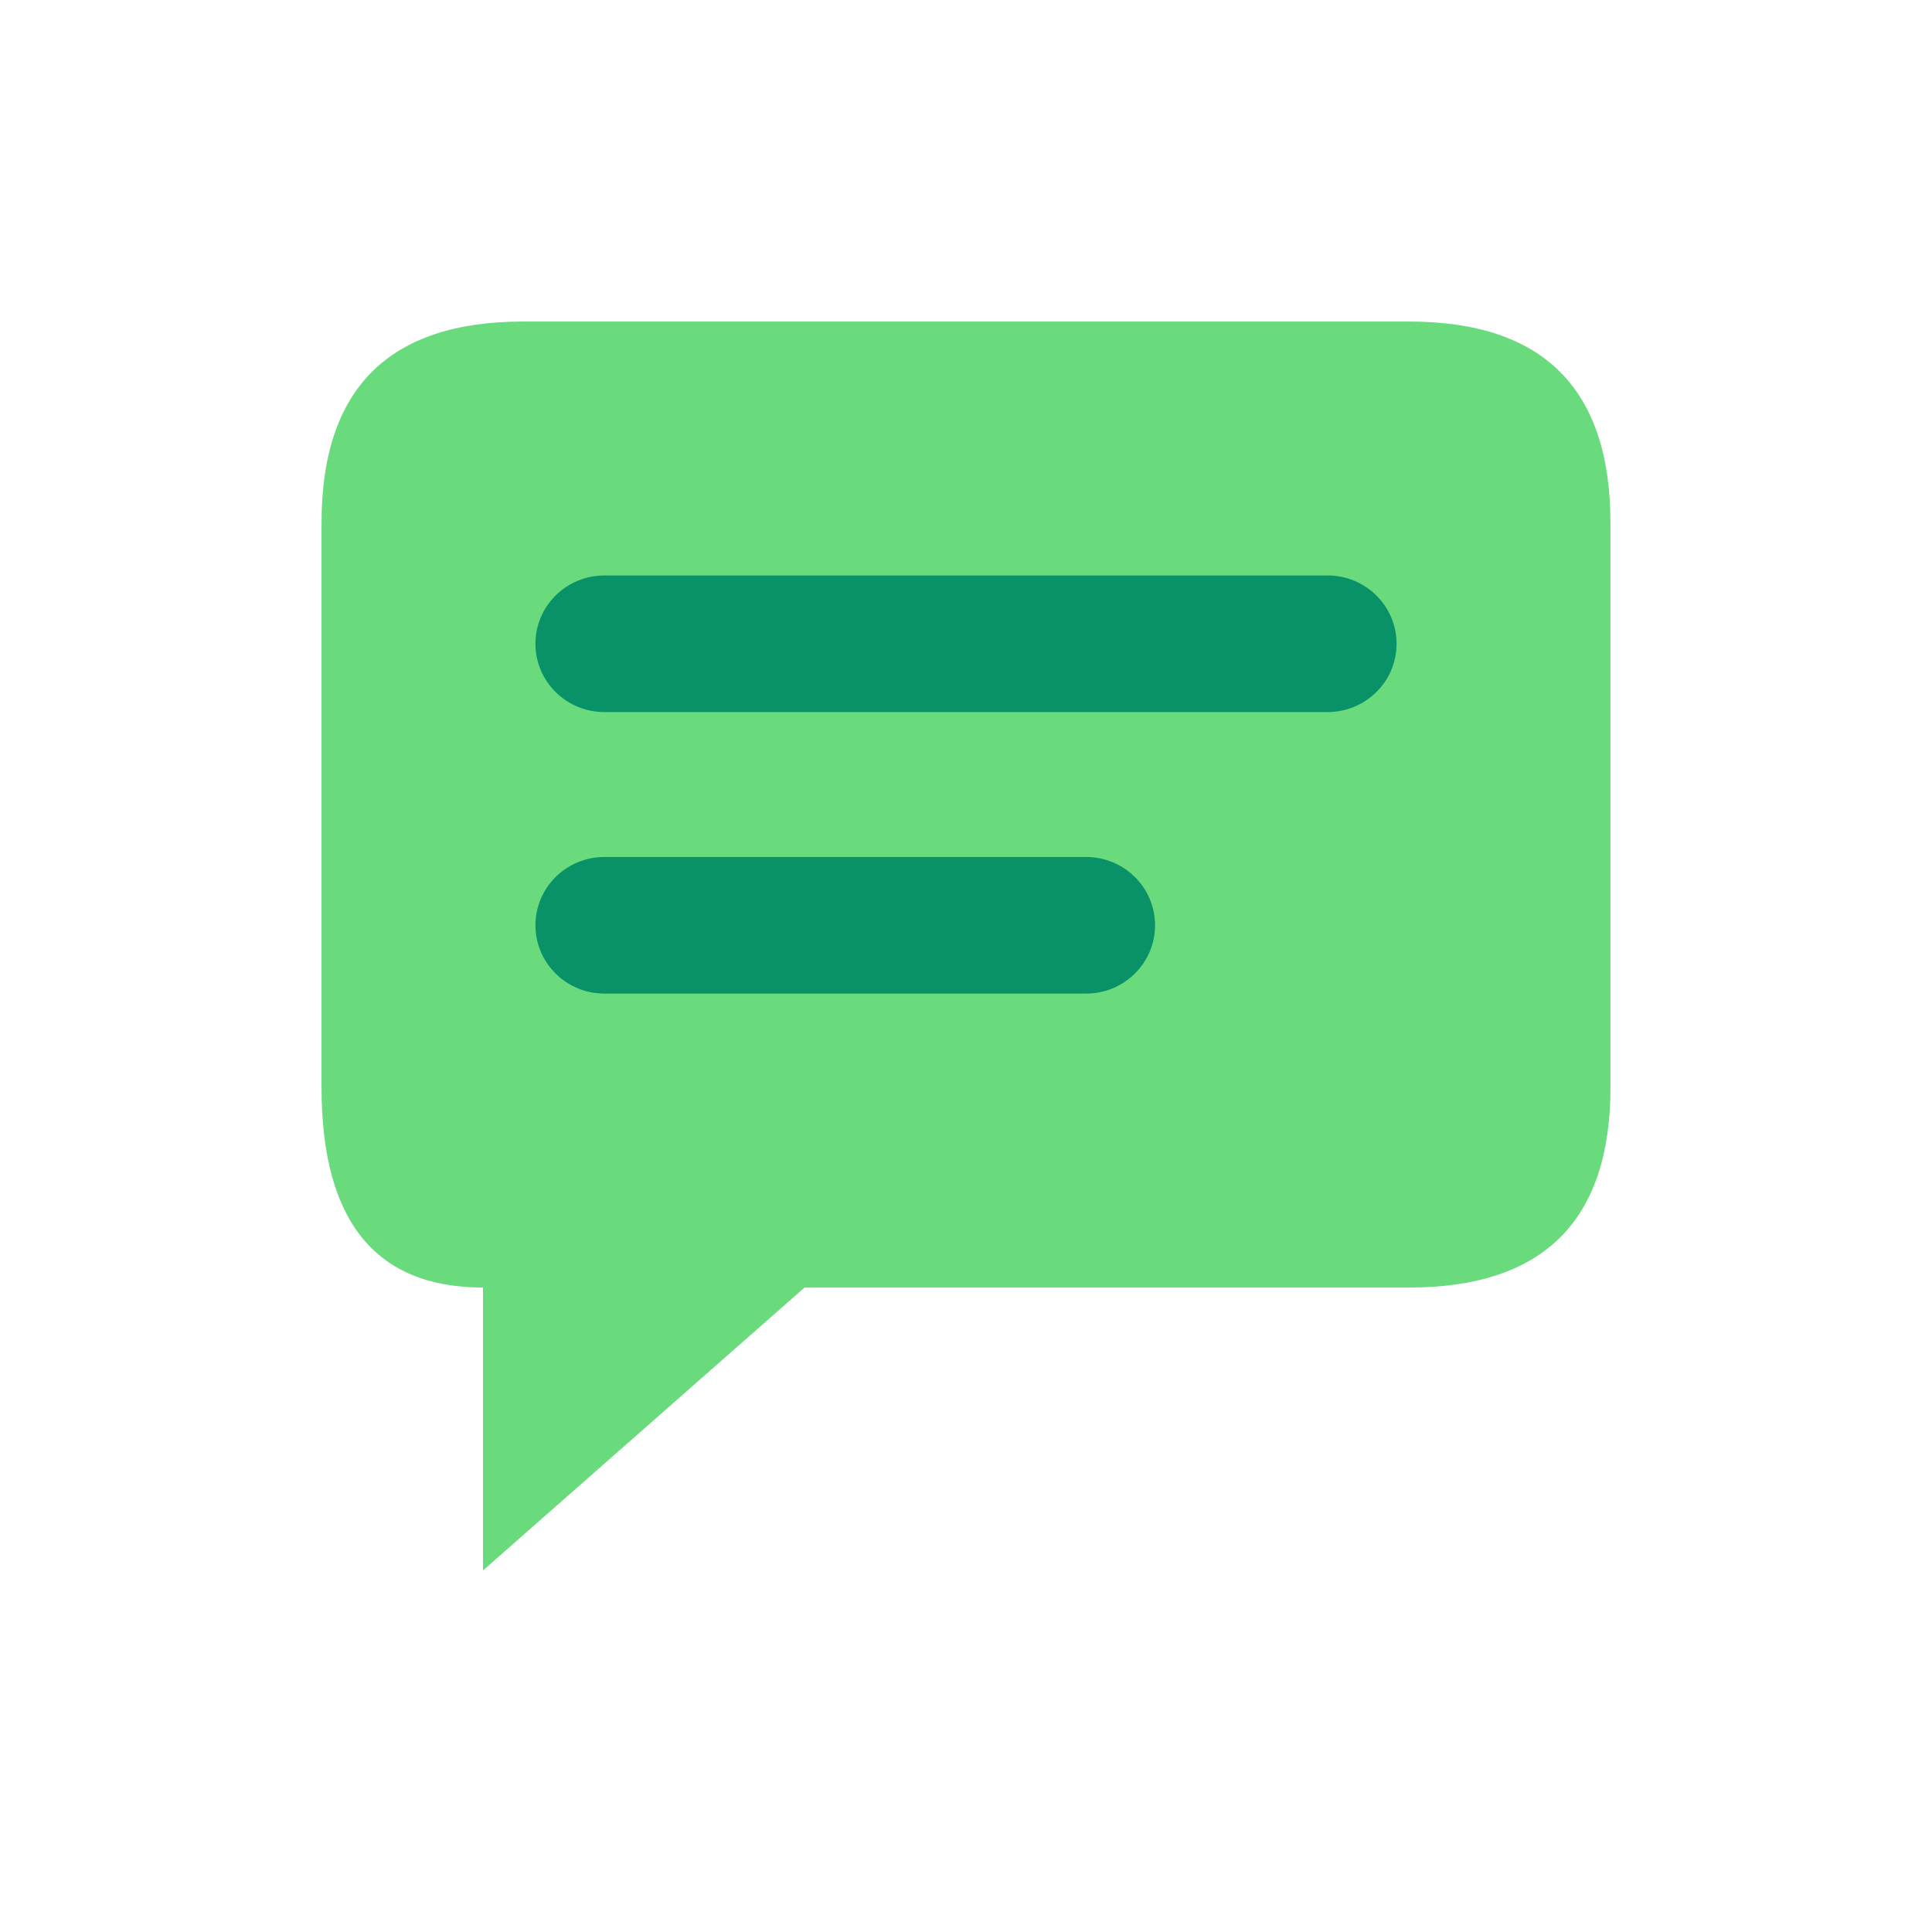
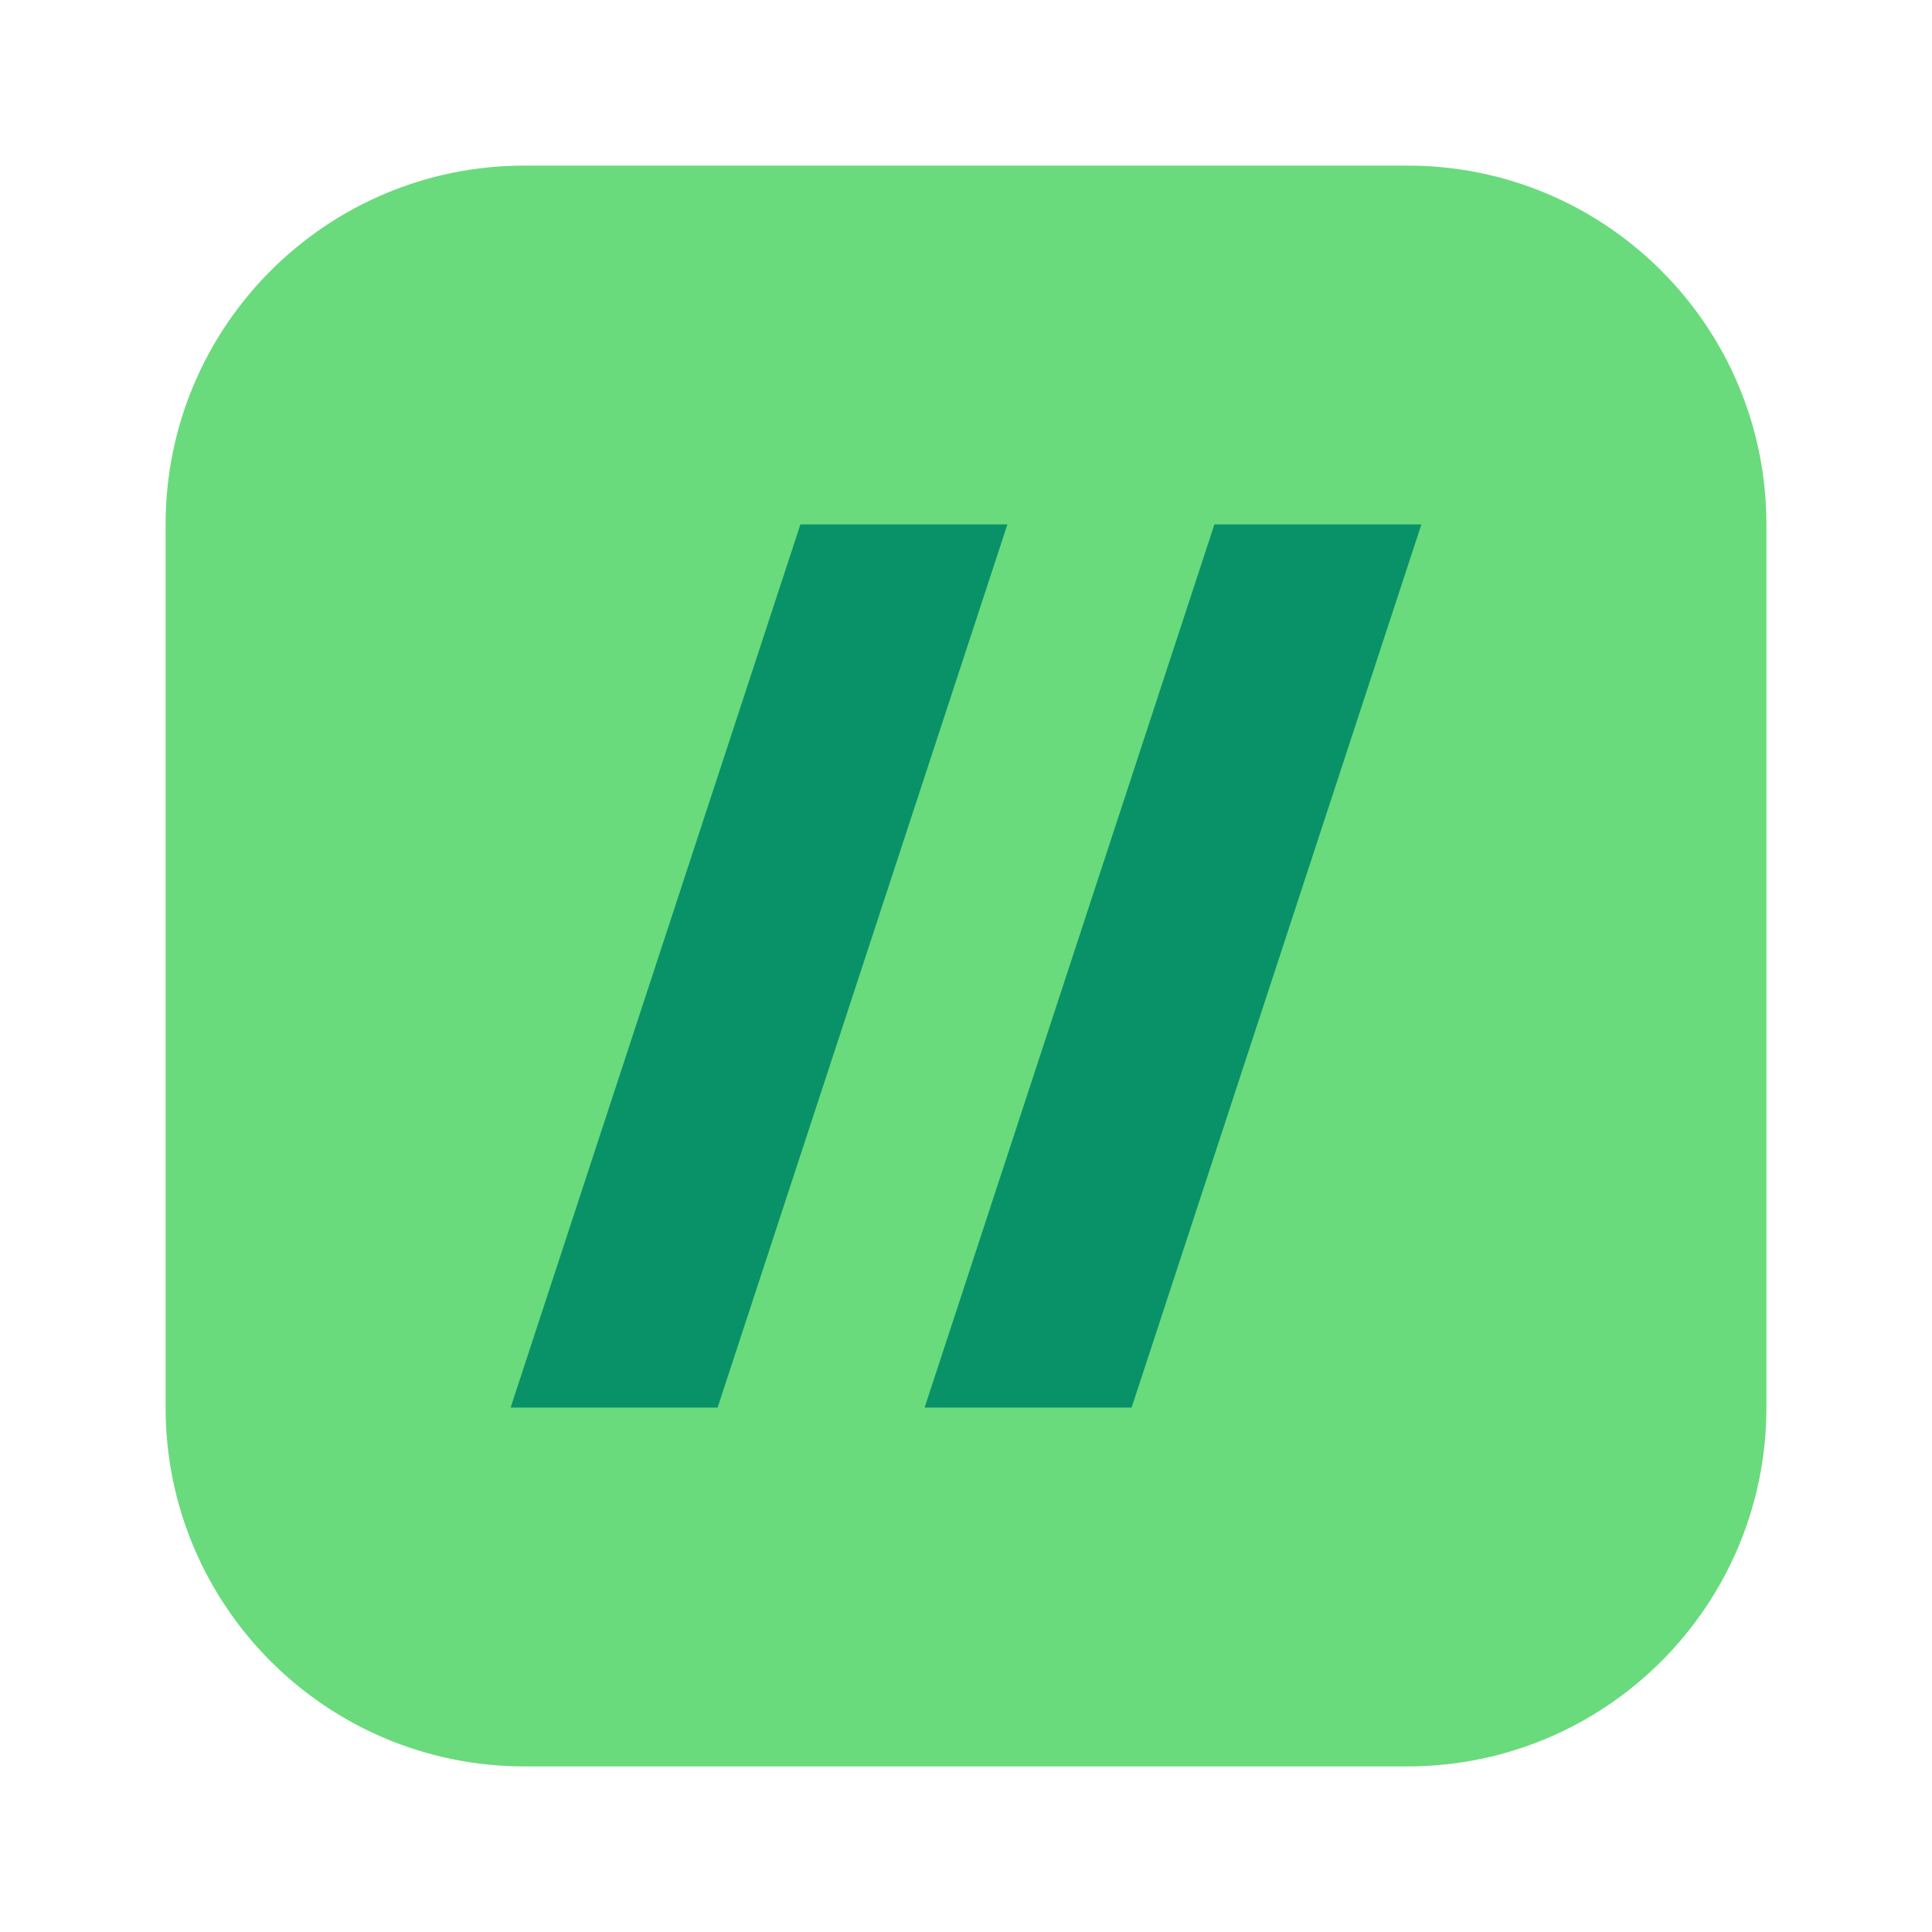
<svg xmlns="http://www.w3.org/2000/svg" width="14" height="14" viewBox="0 0 14 14" role="img" aria-label="Toggle Comment">
-   <path d="M2.33 3.79Q2.33 2.33 3.79 2.33L10.21 2.33Q11.67 2.33 11.67 3.79L11.67 7.88Q11.67 9.33 10.21 9.33L5.83 9.33L3.50 11.38L3.50 9.33Q2.33 9.33 2.33 7.88Z" fill="#69db7c" />
-   <rect x="3.88" y="4.17" width="6.24" height="0.99" rx="0.50" fill="#099268" />
-   <rect x="3.88" y="6.21" width="4.49" height="0.99" rx="0.50" fill="#099268" />
+   <rect x="1.2" y="1.2" width="11.6" height="11.6" rx="2.6" fill="#69db7c" />
+   <path fill="#099268" d="M3.7 10.2L5.2 10.2L7.3 3.8L5.8 3.8Z" />
+   <path fill="#099268" d="M6.7 10.2L8.2 10.2L10.3 3.8L8.8 3.8Z" />
</svg>
